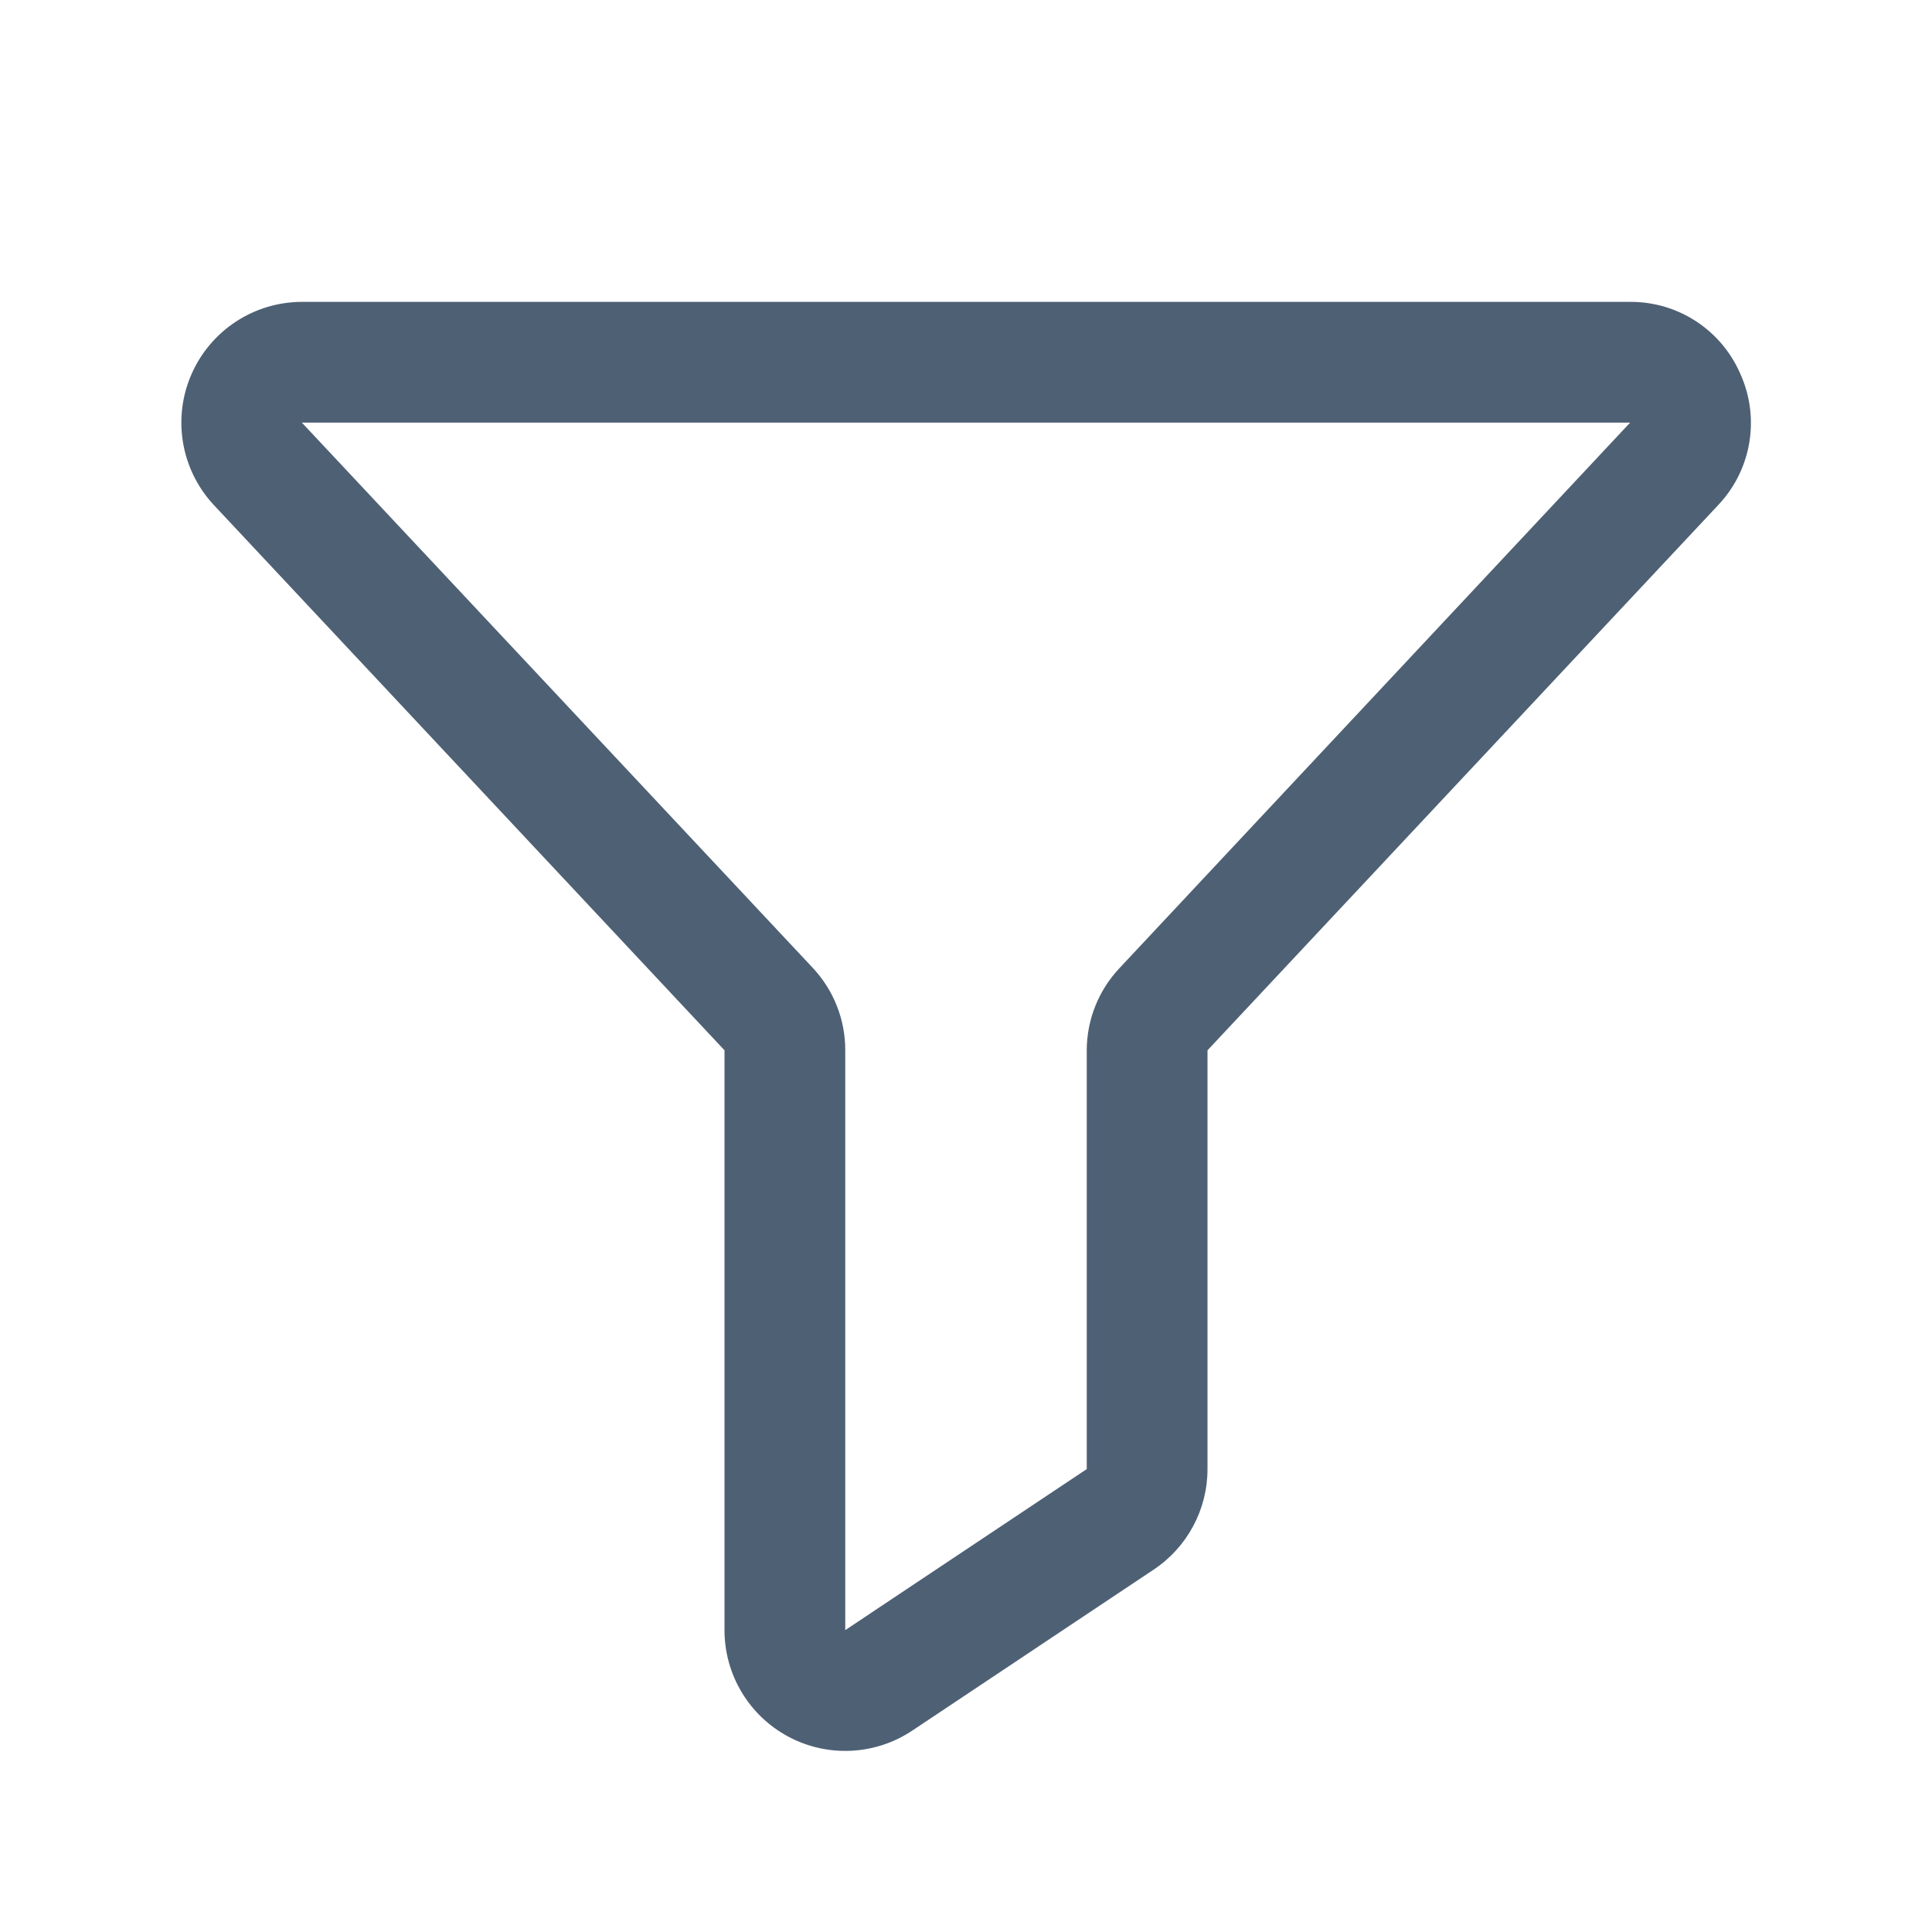
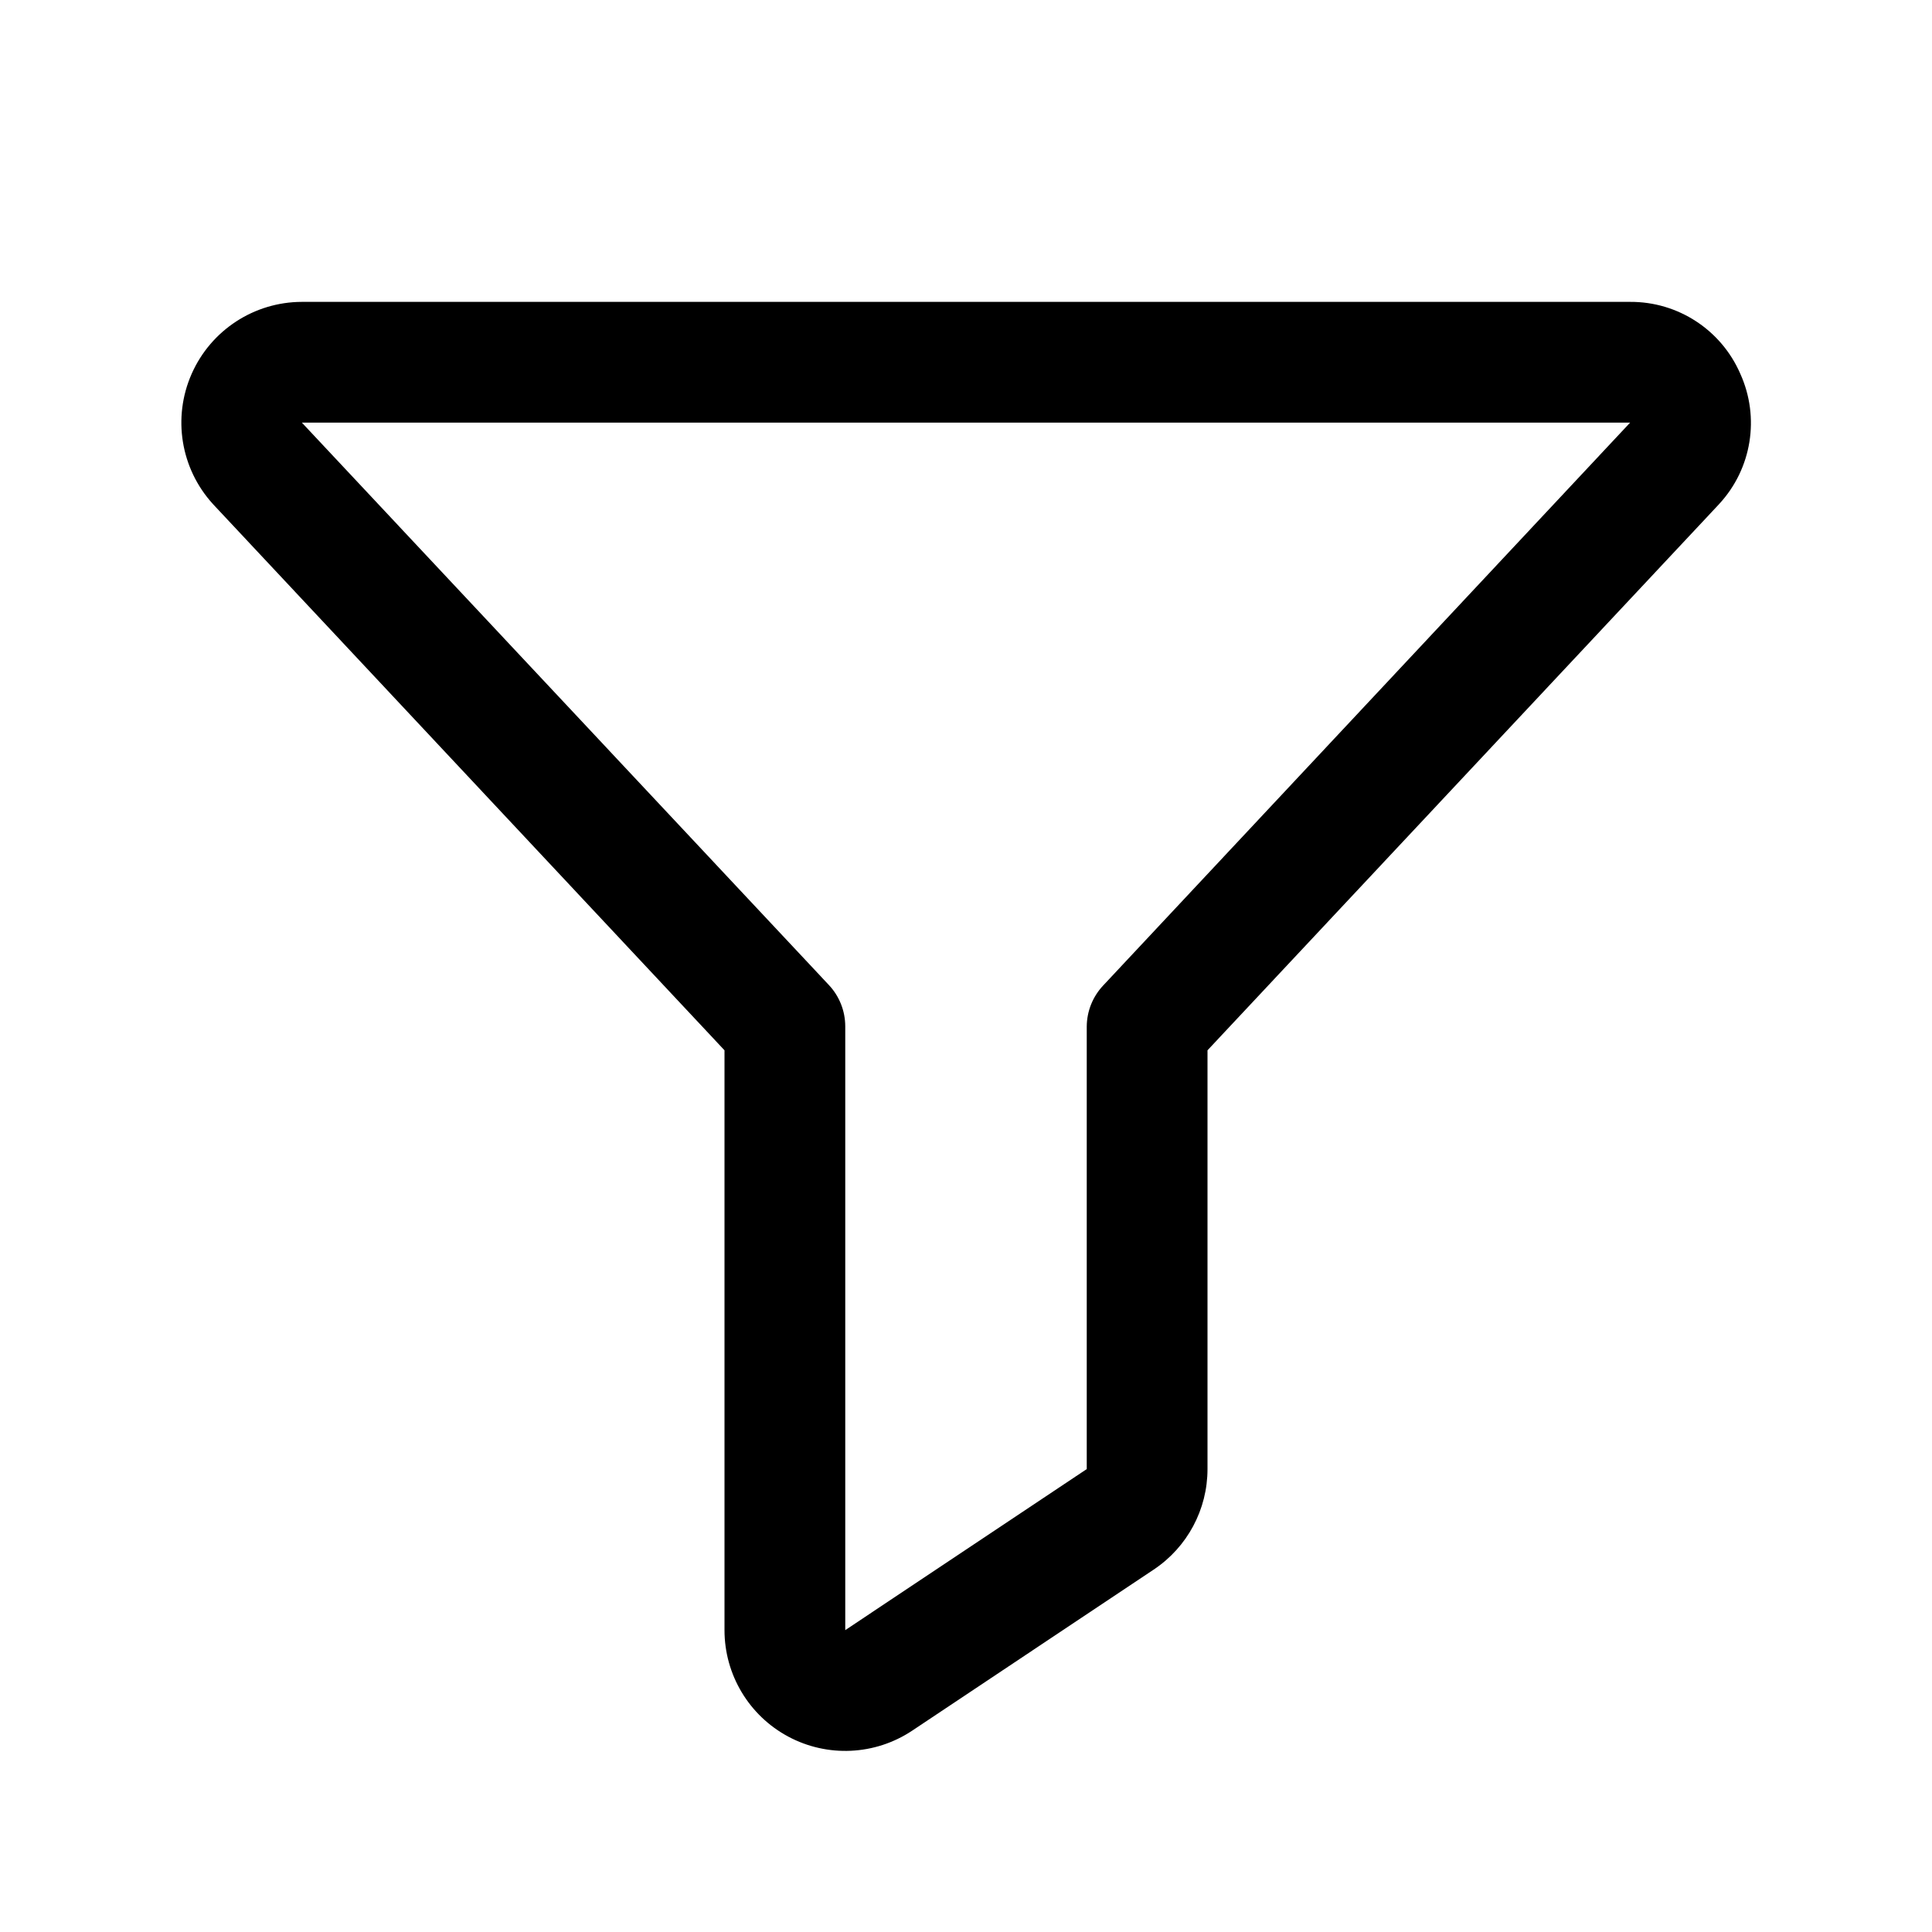
- <svg xmlns="http://www.w3.org/2000/svg" width="96" height="96" fill="#4e6074" viewBox="0 0 256 256">
-   <path d="M230.6,49.53A15.81,15.81,0,0,0,216,40H40A16,16,0,0,0,28.19,66.76l.08.09L96,139.17V216a16,16,0,0,0,24.87,13.32l32-21.34A16,16,0,0,0,160,194.66V139.17l67.74-72.32.08-.09A15.8,15.8,0,0,0,230.6,49.53ZM40,56h0Zm108.34,72.28A15.92,15.92,0,0,0,144,139.17v55.49L112,216V139.17a15.92,15.92,0,0,0-4.32-10.94L40,56H216Z" />
+ <svg xmlns="http://www.w3.org/2000/svg" width="32" height="32" fill="#000000" viewBox="0 0 256 256">
+   <path d="M230.6,49.53A15.81,15.81,0,0,0,216,40H40A16,16,0,0,0,28.19,66.76l.08.09L96,139.17V216a16,16,0,0,0,24.87,13.32l32-21.34A16,16,0,0,0,160,194.66V139.17l67.74-72.32.08-.09A15.8,15.8,0,0,0,230.6,49.53ZM40,56h0Zm106.18,74.58A8,8,0,0,0,144,136v58.66L112,216V136a8,8,0,0,0-2.16-5.47L40,56H216Z" />
</svg>
